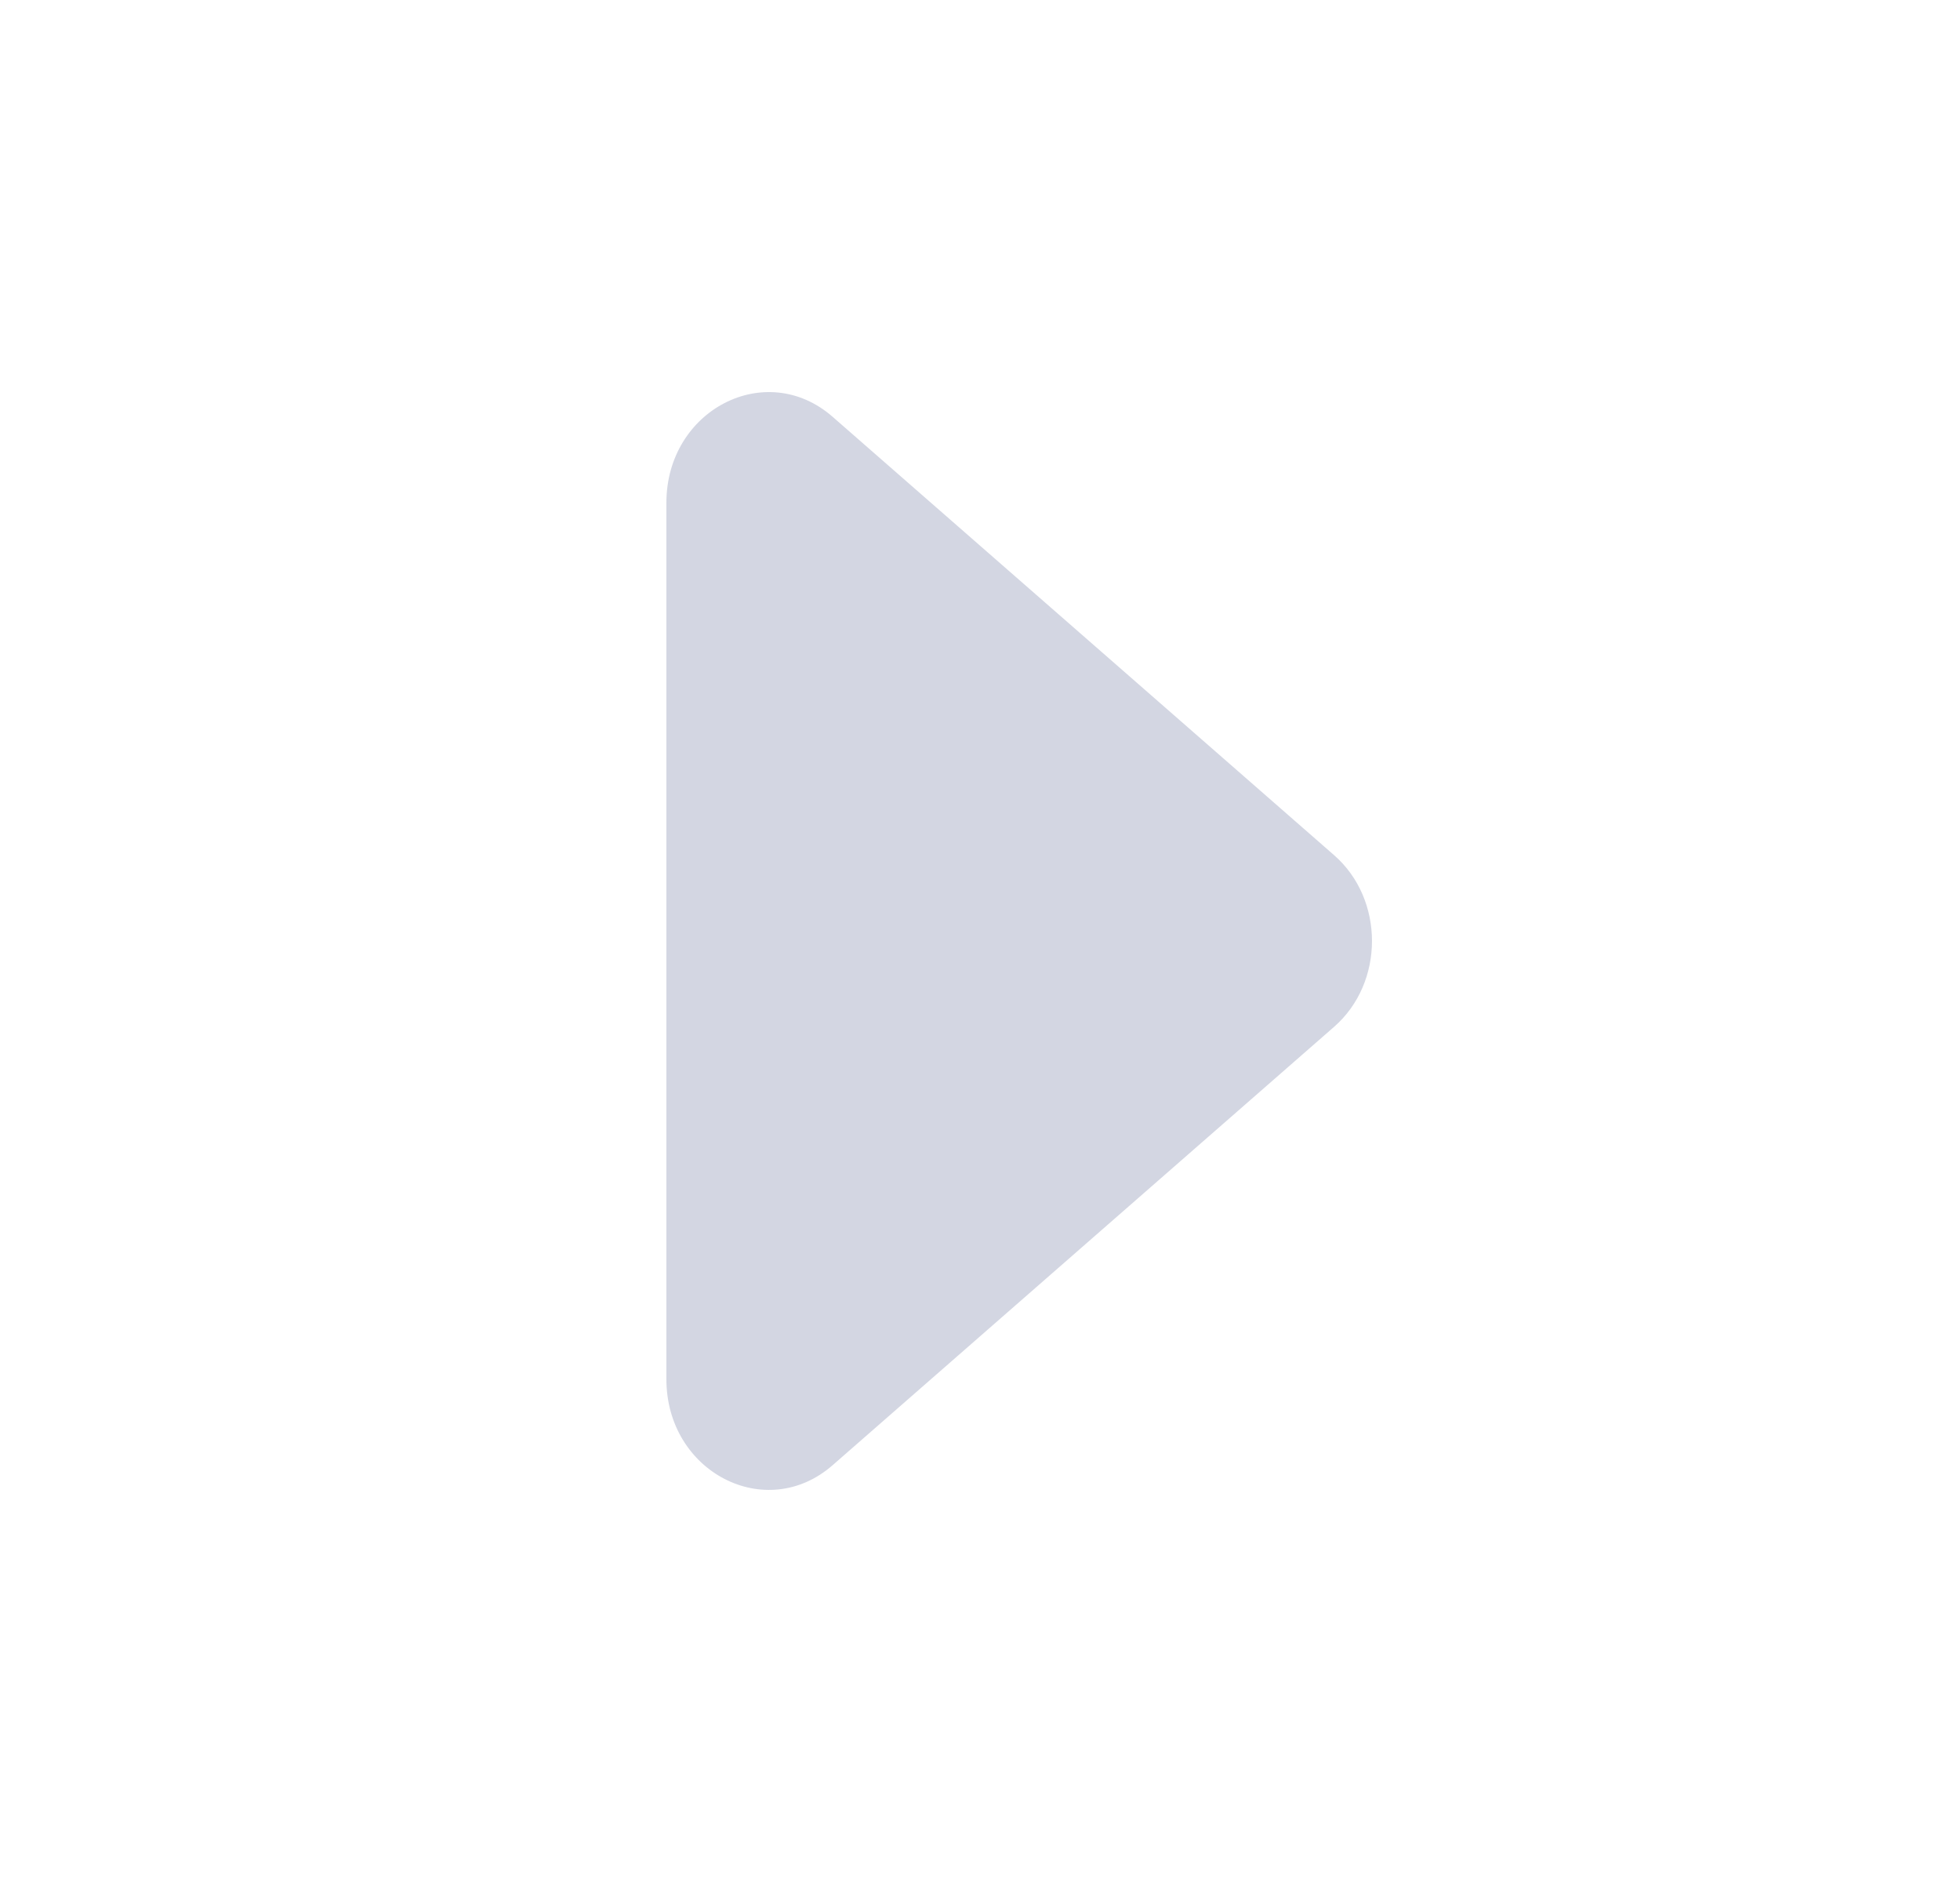
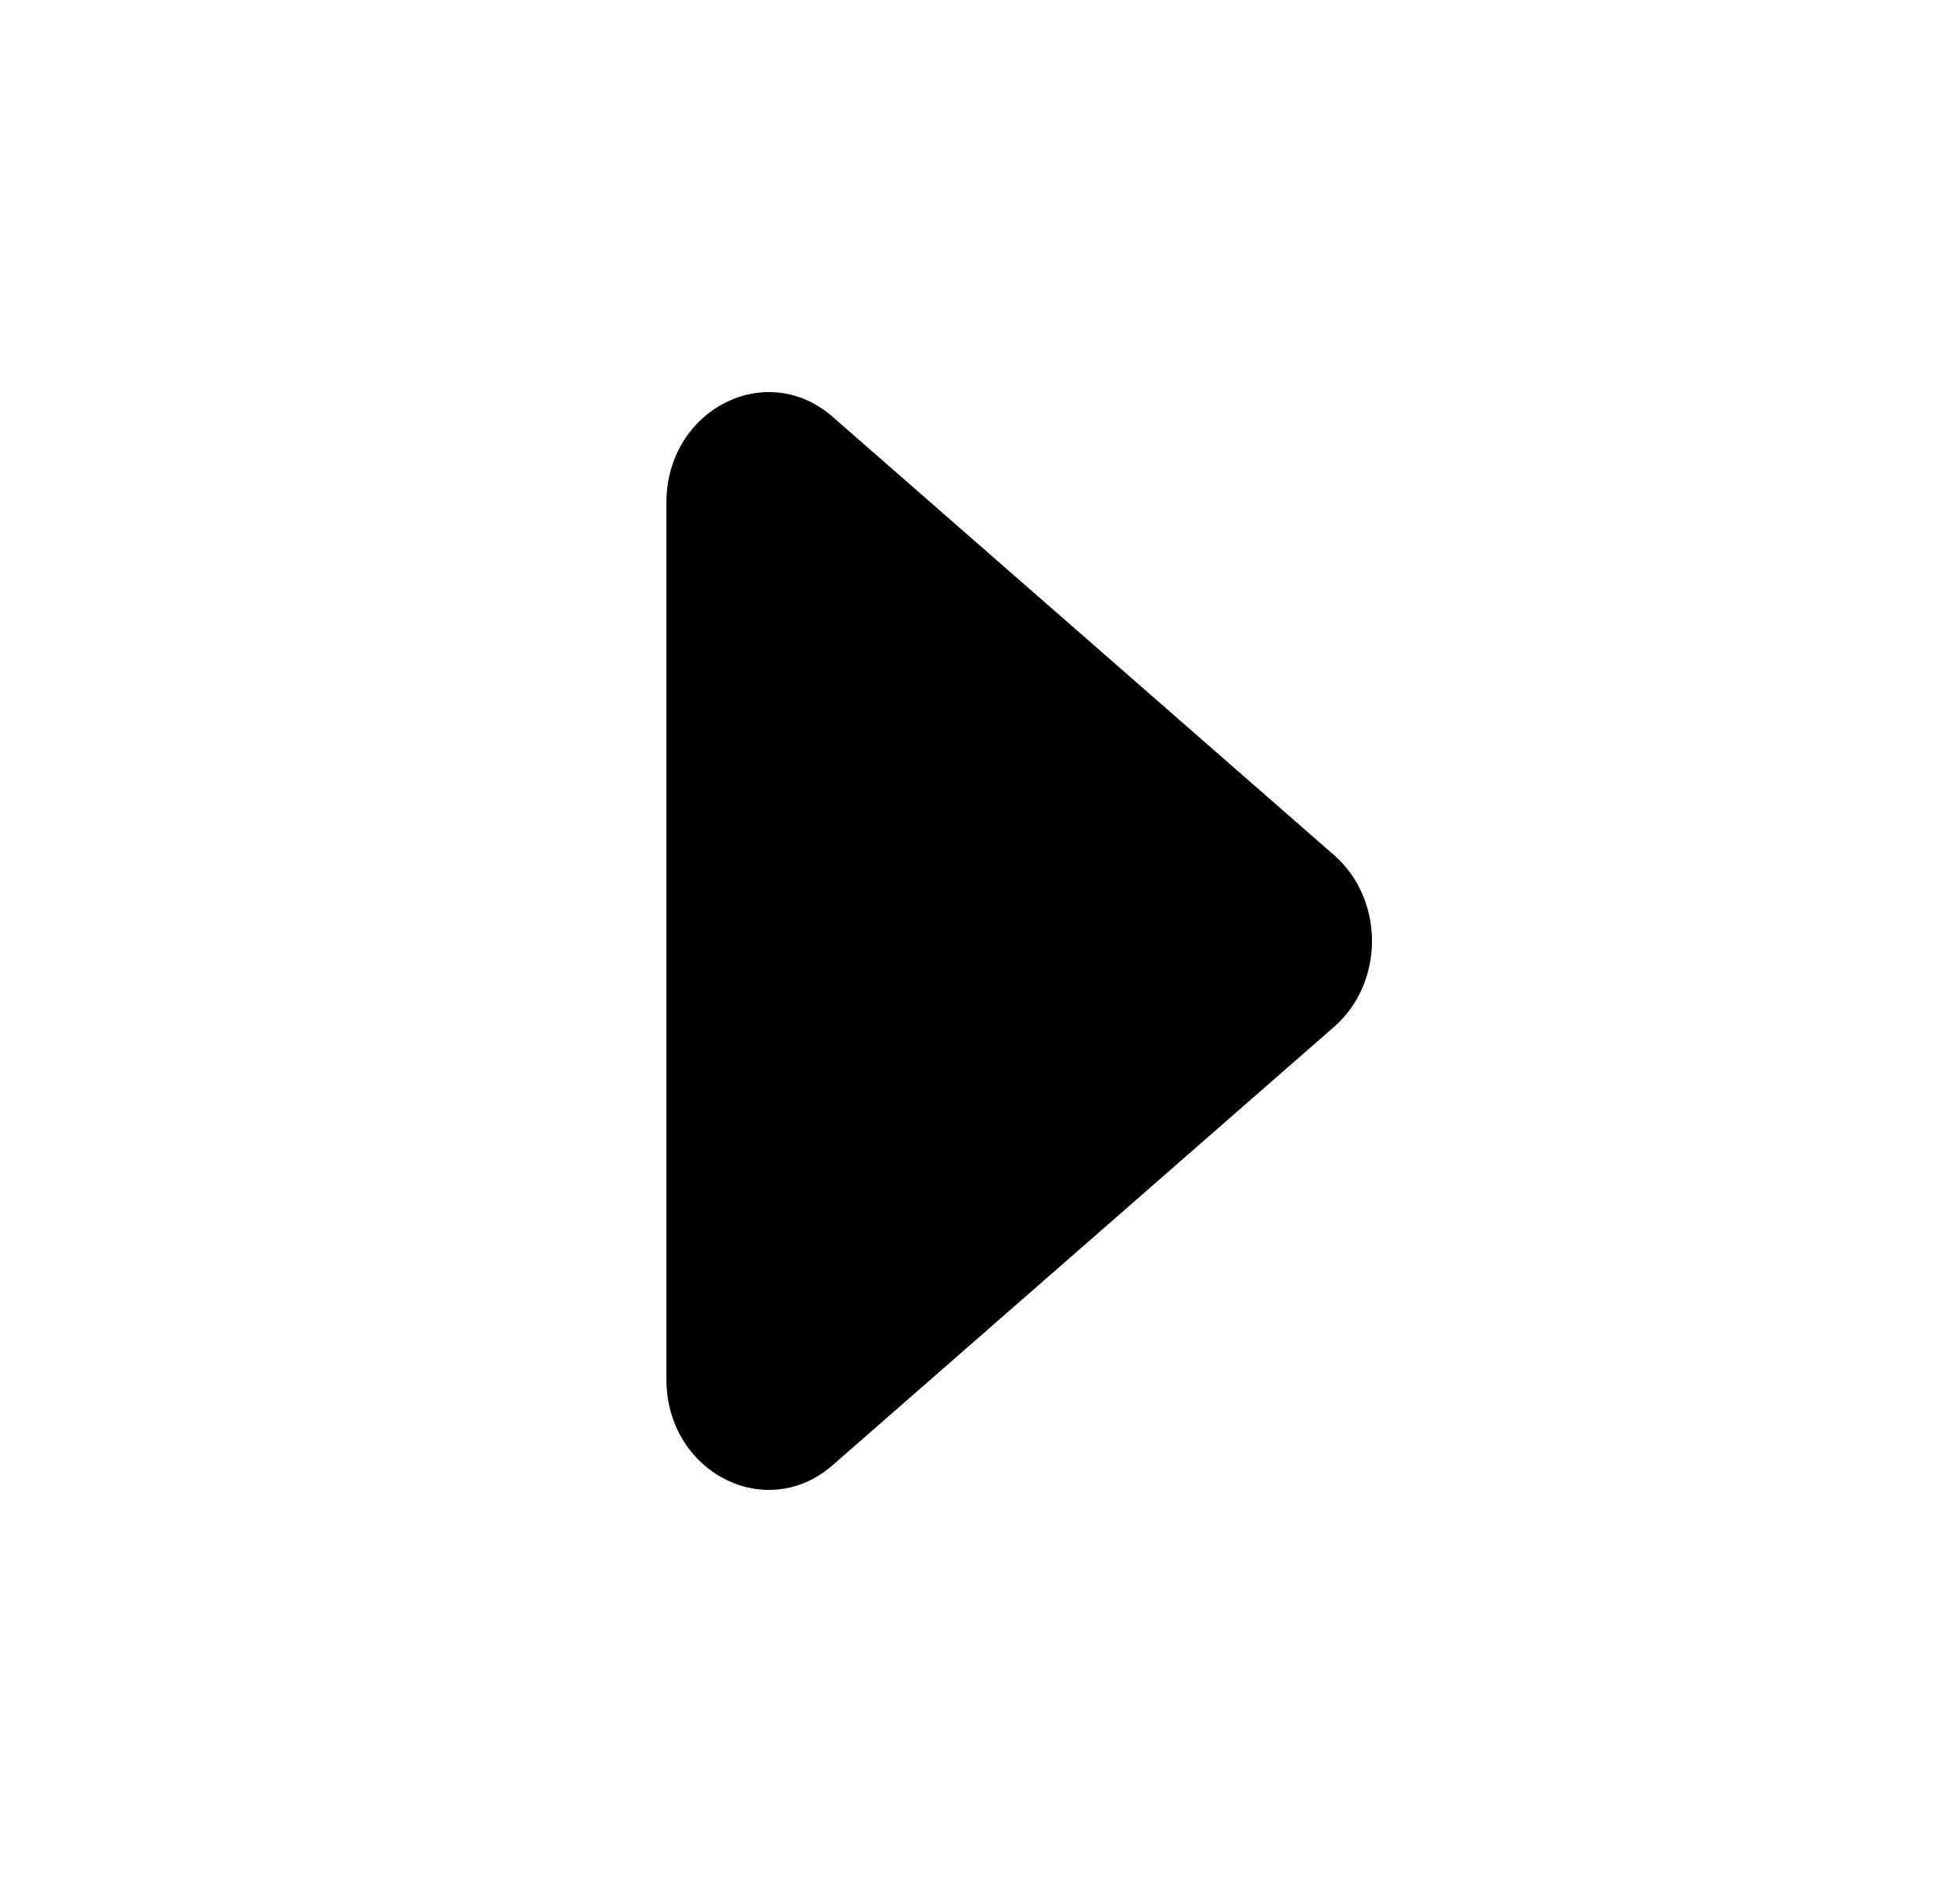
<svg xmlns="http://www.w3.org/2000/svg" width="25" height="24" viewBox="0 0 25 24" fill="none">
-   <path d="M17.016 10.905C17.661 11.468 17.661 12.532 17.016 13.095L10.621 18.684C9.77 19.429 8.5 18.773 8.5 17.589L8.5 6.411C8.5 5.227 9.77 4.571 10.621 5.316L17.016 10.905Z" fill="#D3D6E2" />
+   <path d="M17.016 10.905C17.661 11.468 17.661 12.532 17.016 13.095L10.621 18.684C9.77 19.429 8.5 18.773 8.5 17.589L8.5 6.411C8.5 5.227 9.77 4.571 10.621 5.316L17.016 10.905Z" fill="currentColor" />
</svg>
